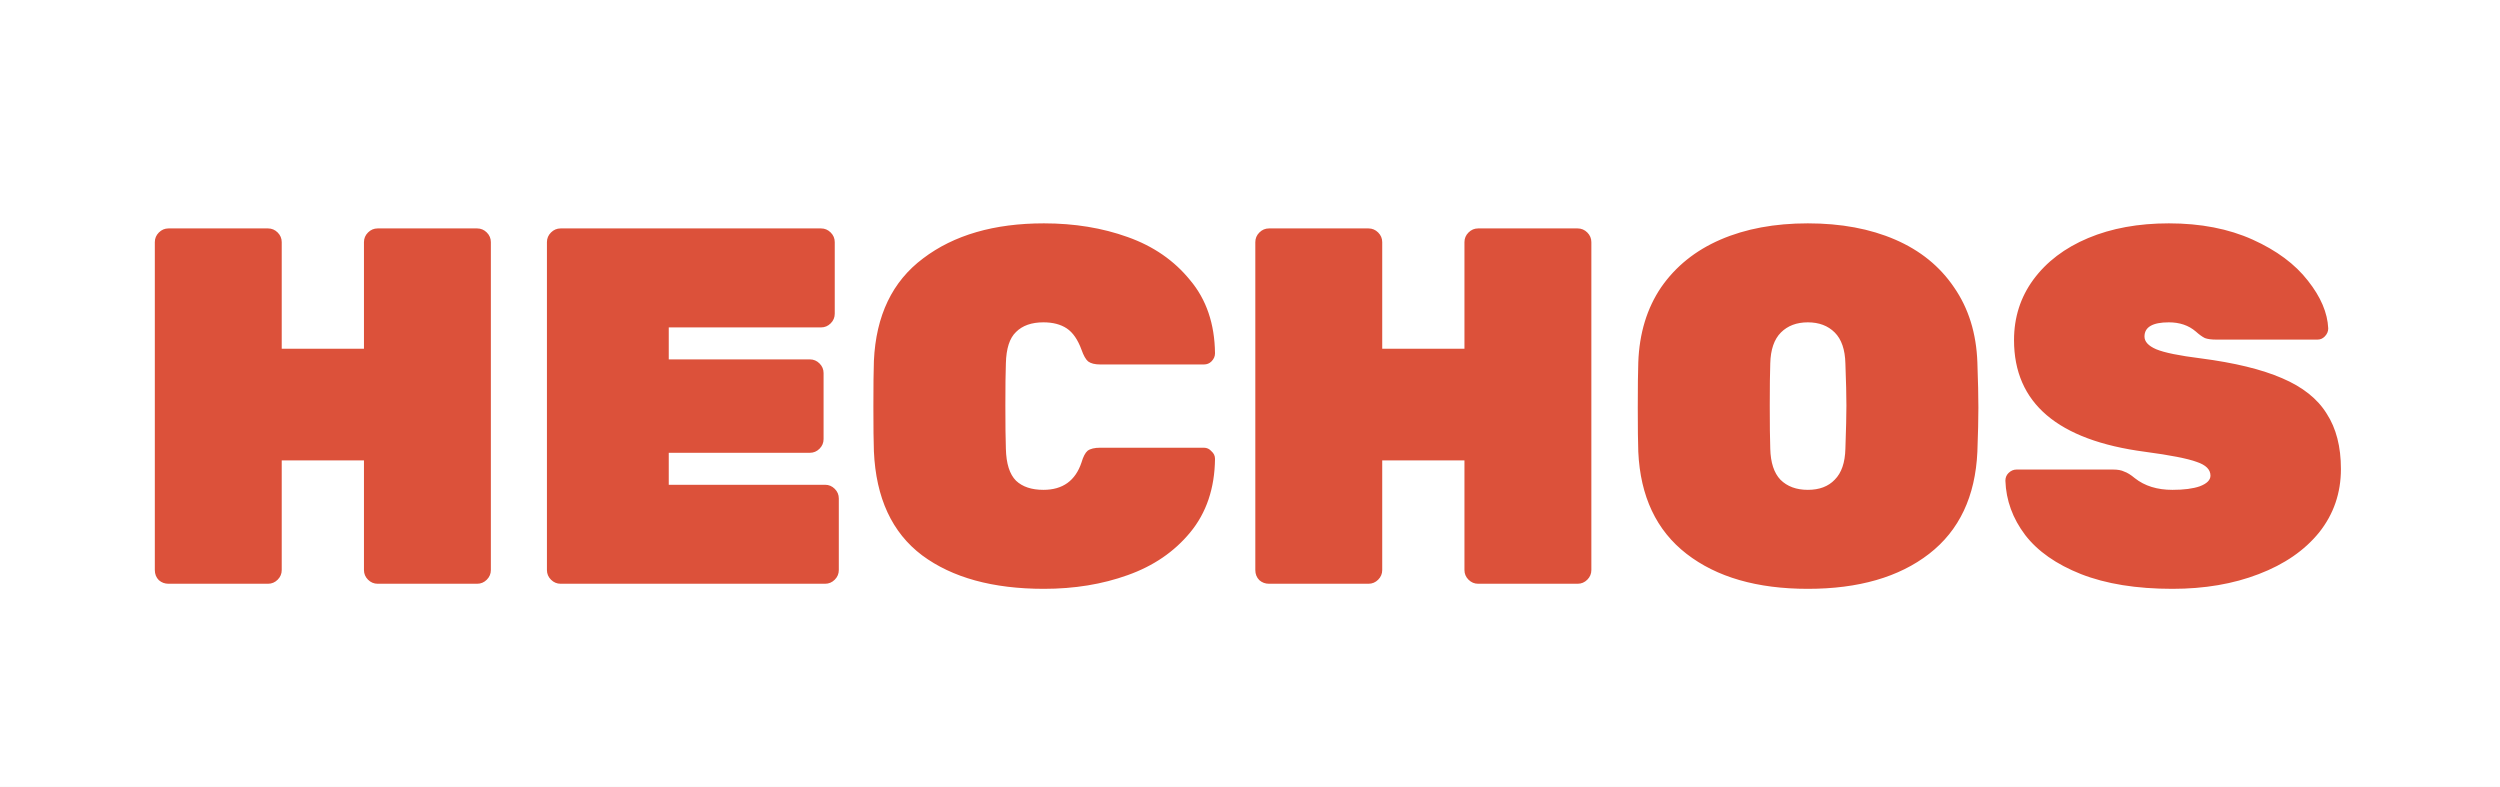
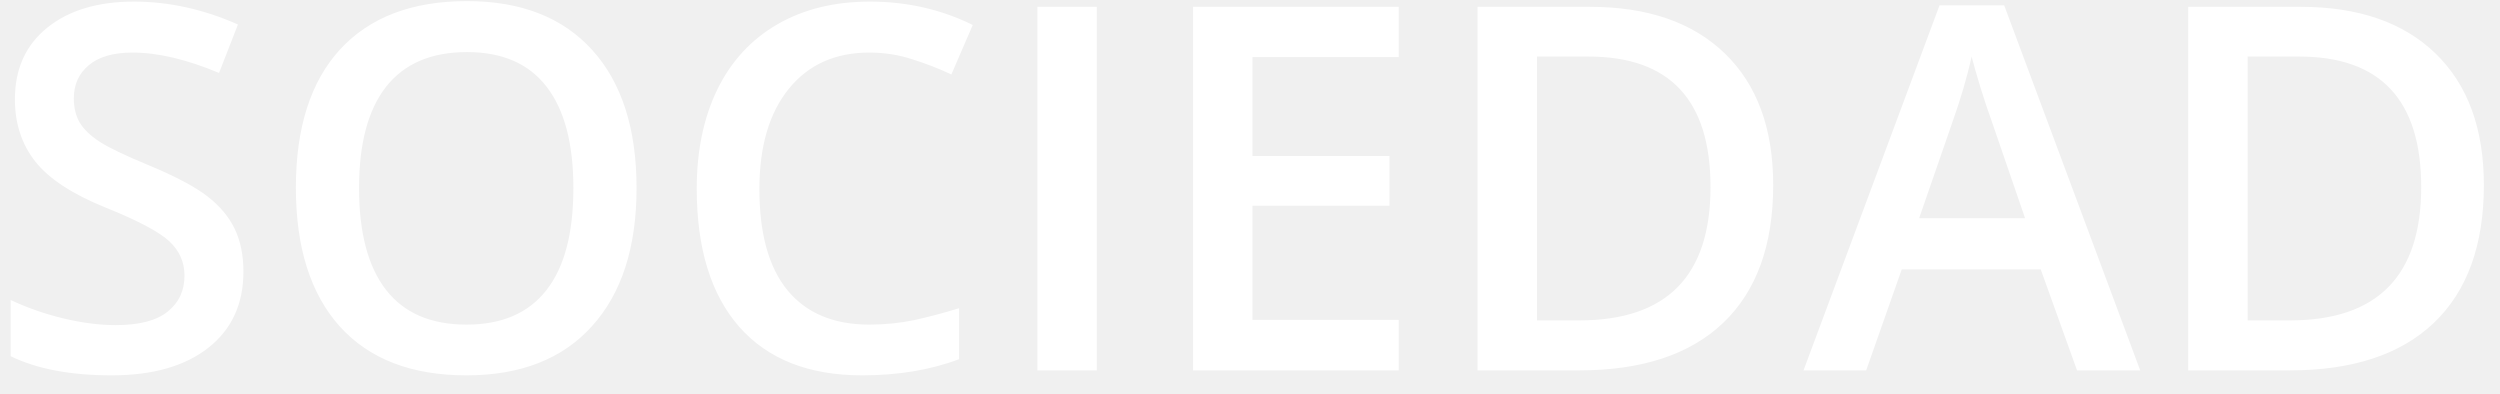
- <svg xmlns="http://www.w3.org/2000/svg" width="197" height="62" viewBox="0 0 197 62" fill="none">
-   <rect width="197" height="62" fill="white" />
-   <path d="M13.28 46C12.987 46 12.733 45.907 12.52 45.72C12.307 45.507 12.2 45.24 12.2 44.92V19.08C12.2 18.787 12.307 18.533 12.52 18.32C12.733 18.107 12.987 18 13.28 18H21.12C21.413 18 21.667 18.107 21.88 18.32C22.093 18.533 22.2 18.787 22.2 19.08V27.48H28.68V19.08C28.68 18.787 28.787 18.533 29 18.32C29.213 18.107 29.467 18 29.76 18H37.6C37.893 18 38.147 18.107 38.36 18.32C38.573 18.533 38.68 18.787 38.68 19.08V44.92C38.68 45.213 38.573 45.467 38.36 45.68C38.147 45.893 37.893 46 37.6 46H29.76C29.467 46 29.213 45.893 29 45.68C28.787 45.467 28.68 45.213 28.68 44.92V36.28H22.2V44.92C22.2 45.213 22.093 45.467 21.88 45.68C21.667 45.893 21.413 46 21.12 46H13.28ZM44.178 46C43.885 46 43.632 45.893 43.418 45.68C43.205 45.467 43.098 45.213 43.098 44.92V19.08C43.098 18.787 43.205 18.533 43.418 18.32C43.632 18.107 43.885 18 44.178 18H64.698C64.992 18 65.245 18.107 65.458 18.32C65.672 18.533 65.778 18.787 65.778 19.08V24.72C65.778 25.013 65.672 25.267 65.458 25.48C65.245 25.693 64.992 25.8 64.698 25.8H52.698V28.32H63.818C64.112 28.32 64.365 28.427 64.578 28.64C64.792 28.853 64.898 29.107 64.898 29.4V34.6C64.898 34.893 64.792 35.147 64.578 35.36C64.365 35.573 64.112 35.68 63.818 35.68H52.698V38.2H65.018C65.312 38.2 65.565 38.307 65.778 38.52C65.992 38.733 66.098 38.987 66.098 39.28V44.92C66.098 45.213 65.992 45.467 65.778 45.68C65.565 45.893 65.312 46 65.018 46H44.178ZM82.263 46.4C78.236 46.4 75.036 45.52 72.663 43.76C70.29 41.973 69.023 39.24 68.863 35.56C68.836 34.84 68.823 33.667 68.823 32.04C68.823 30.387 68.836 29.187 68.863 28.44C69.023 24.867 70.316 22.173 72.743 20.36C75.169 18.52 78.343 17.6 82.263 17.6C84.663 17.6 86.863 17.96 88.863 18.68C90.889 19.4 92.529 20.533 93.783 22.08C95.063 23.6 95.716 25.52 95.743 27.84C95.743 28.08 95.65 28.293 95.463 28.48C95.303 28.64 95.103 28.72 94.863 28.72H86.703C86.276 28.72 85.956 28.64 85.743 28.48C85.556 28.32 85.383 28.013 85.223 27.56C84.93 26.76 84.543 26.2 84.063 25.88C83.583 25.56 82.969 25.4 82.223 25.4C81.29 25.4 80.57 25.653 80.063 26.16C79.556 26.64 79.29 27.467 79.263 28.64C79.236 29.36 79.223 30.467 79.223 31.96C79.223 33.453 79.236 34.587 79.263 35.36C79.29 36.533 79.556 37.373 80.063 37.88C80.57 38.36 81.29 38.6 82.223 38.6C83.743 38.6 84.743 37.88 85.223 36.44C85.356 35.987 85.516 35.68 85.703 35.52C85.916 35.36 86.249 35.28 86.703 35.28H94.863C95.103 35.28 95.303 35.373 95.463 35.56C95.65 35.72 95.743 35.92 95.743 36.16C95.716 38.48 95.063 40.413 93.783 41.96C92.529 43.48 90.889 44.6 88.863 45.32C86.863 46.04 84.663 46.4 82.263 46.4ZM99.999 46C99.705 46 99.452 45.907 99.239 45.72C99.025 45.507 98.919 45.24 98.919 44.92V19.08C98.919 18.787 99.025 18.533 99.239 18.32C99.452 18.107 99.705 18 99.999 18H107.839C108.132 18 108.385 18.107 108.599 18.32C108.812 18.533 108.919 18.787 108.919 19.08V27.48H115.399V19.08C115.399 18.787 115.505 18.533 115.719 18.32C115.932 18.107 116.185 18 116.479 18H124.319C124.612 18 124.865 18.107 125.079 18.32C125.292 18.533 125.399 18.787 125.399 19.08V44.92C125.399 45.213 125.292 45.467 125.079 45.68C124.865 45.893 124.612 46 124.319 46H116.479C116.185 46 115.932 45.893 115.719 45.68C115.505 45.467 115.399 45.213 115.399 44.92V36.28H108.919V44.92C108.919 45.213 108.812 45.467 108.599 45.68C108.385 45.893 108.132 46 107.839 46H99.999ZM142.457 46.4C138.457 46.4 135.271 45.48 132.897 43.64C130.524 41.8 129.257 39.12 129.097 35.6C129.071 34.88 129.057 33.72 129.057 32.12C129.057 30.493 129.071 29.307 129.097 28.56C129.177 26.267 129.777 24.293 130.897 22.64C132.044 20.987 133.604 19.733 135.577 18.88C137.551 18.027 139.844 17.6 142.457 17.6C145.071 17.6 147.364 18.027 149.337 18.88C151.311 19.733 152.857 20.987 153.977 22.64C155.124 24.293 155.737 26.267 155.817 28.56C155.871 30.053 155.897 31.24 155.897 32.12C155.897 33 155.871 34.16 155.817 35.6C155.657 39.12 154.391 41.8 152.017 43.64C149.644 45.48 146.457 46.4 142.457 46.4ZM142.457 38.6C143.364 38.6 144.071 38.333 144.577 37.8C145.111 37.267 145.391 36.453 145.417 35.36C145.471 33.813 145.497 32.68 145.497 31.96C145.497 31.187 145.471 30.08 145.417 28.64C145.391 27.547 145.111 26.733 144.577 26.2C144.044 25.667 143.337 25.4 142.457 25.4C141.577 25.4 140.871 25.667 140.337 26.2C139.804 26.733 139.524 27.547 139.497 28.64C139.471 29.36 139.457 30.467 139.457 31.96C139.457 33.453 139.471 34.587 139.497 35.36C139.524 36.453 139.791 37.267 140.297 37.8C140.831 38.333 141.551 38.6 142.457 38.6ZM171.185 46.4C168.358 46.4 165.958 46.013 163.985 45.24C162.038 44.467 160.571 43.44 159.585 42.16C158.598 40.853 158.078 39.427 158.025 37.88C158.025 37.64 158.105 37.44 158.265 37.28C158.451 37.093 158.665 37 158.905 37H166.505C166.878 37 167.171 37.053 167.385 37.16C167.625 37.24 167.905 37.413 168.225 37.68C168.998 38.293 169.985 38.6 171.185 38.6C172.091 38.6 172.811 38.507 173.345 38.32C173.905 38.107 174.185 37.827 174.185 37.48C174.185 37 173.825 36.64 173.105 36.4C172.385 36.133 171.025 35.867 169.025 35.6C162.145 34.693 158.705 31.76 158.705 26.8C158.705 25.013 159.211 23.427 160.225 22.04C161.265 20.627 162.705 19.533 164.545 18.76C166.385 17.987 168.505 17.6 170.905 17.6C173.411 17.6 175.611 18.027 177.505 18.88C179.398 19.733 180.851 20.813 181.865 22.12C182.878 23.4 183.411 24.653 183.465 25.88C183.465 26.12 183.371 26.333 183.185 26.52C183.025 26.68 182.838 26.76 182.625 26.76H174.625C174.251 26.76 173.958 26.72 173.745 26.64C173.531 26.533 173.291 26.36 173.025 26.12C172.465 25.64 171.758 25.4 170.905 25.4C169.625 25.4 168.985 25.773 168.985 26.52C168.985 26.92 169.291 27.253 169.905 27.52C170.545 27.787 171.718 28.027 173.425 28.24C176.091 28.587 178.225 29.107 179.825 29.8C181.451 30.493 182.625 31.427 183.345 32.6C184.091 33.747 184.465 35.2 184.465 36.96C184.465 38.853 183.891 40.52 182.745 41.96C181.598 43.373 180.011 44.467 177.985 45.24C175.985 46.013 173.718 46.4 171.185 46.4Z" fill="#DC513A" />
+ <svg xmlns="http://www.w3.org/2000/svg" width="108" height="17" viewBox="0 0 108 17" fill="none">
+   <path d="M10.516 11.735C10.516 13.132 10.011 14.227 9.001 15.023C7.991 15.817 6.598 16.215 4.822 16.215C3.046 16.215 1.592 15.939 0.461 15.388V12.96C1.177 13.296 1.936 13.562 2.738 13.755C3.548 13.948 4.299 14.045 4.994 14.045C6.011 14.045 6.759 13.852 7.239 13.465C7.726 13.078 7.97 12.559 7.97 11.907C7.97 11.32 7.748 10.822 7.304 10.414C6.86 10.006 5.943 9.522 4.554 8.964C3.121 8.384 2.112 7.721 1.524 6.977C0.937 6.232 0.644 5.337 0.644 4.291C0.644 2.98 1.109 1.949 2.04 1.197C2.971 0.445 4.221 0.069 5.789 0.069C7.293 0.069 8.79 0.399 10.279 1.058L9.463 3.152C8.066 2.565 6.82 2.271 5.725 2.271C4.894 2.271 4.264 2.454 3.834 2.819C3.404 3.177 3.189 3.654 3.189 4.248C3.189 4.656 3.275 5.007 3.447 5.301C3.619 5.587 3.902 5.859 4.296 6.117C4.69 6.375 5.399 6.715 6.423 7.138C7.576 7.618 8.421 8.065 8.958 8.48C9.495 8.896 9.889 9.365 10.14 9.888C10.39 10.411 10.516 11.026 10.516 11.735ZM27.499 8.126C27.499 10.683 26.858 12.67 25.576 14.088C24.301 15.506 22.493 16.215 20.151 16.215C17.781 16.215 15.958 15.513 14.684 14.109C13.416 12.699 12.782 10.697 12.782 8.104C12.782 5.512 13.42 3.521 14.694 2.132C15.976 0.743 17.802 0.048 20.173 0.048C22.508 0.048 24.312 0.753 25.587 2.164C26.862 3.575 27.499 5.562 27.499 8.126ZM15.511 8.126C15.511 10.06 15.901 11.528 16.682 12.53C17.462 13.526 18.619 14.023 20.151 14.023C21.677 14.023 22.826 13.529 23.6 12.541C24.38 11.553 24.77 10.081 24.77 8.126C24.77 6.2 24.384 4.739 23.61 3.743C22.844 2.748 21.698 2.25 20.173 2.25C18.633 2.25 17.469 2.748 16.682 3.743C15.901 4.739 15.511 6.2 15.511 8.126ZM37.554 2.271C36.078 2.271 34.918 2.794 34.073 3.84C33.228 4.885 32.806 6.328 32.806 8.169C32.806 10.095 33.21 11.553 34.02 12.541C34.836 13.529 36.014 14.023 37.554 14.023C38.22 14.023 38.864 13.959 39.487 13.83C40.11 13.694 40.758 13.522 41.432 13.315V15.517C40.2 15.982 38.803 16.215 37.242 16.215C34.943 16.215 33.178 15.52 31.946 14.131C30.715 12.734 30.099 10.74 30.099 8.147C30.099 6.515 30.396 5.086 30.99 3.861C31.592 2.637 32.458 1.699 33.59 1.047C34.721 0.395 36.05 0.069 37.575 0.069C39.179 0.069 40.662 0.406 42.023 1.079L41.099 3.217C40.569 2.966 40.007 2.748 39.412 2.562C38.825 2.368 38.205 2.271 37.554 2.271ZM44.815 16V0.295H47.383V16H44.815ZM60.424 16H51.54V0.295H60.424V2.465H54.107V6.74H60.026V8.889H54.107V13.819H60.424V16ZM76.602 7.997C76.602 10.589 75.882 12.573 74.442 13.948C73.003 15.316 70.93 16 68.223 16H63.829V0.295H68.685C71.184 0.295 73.128 0.968 74.518 2.314C75.907 3.661 76.602 5.555 76.602 7.997ZM73.894 8.083C73.894 4.323 72.136 2.443 68.62 2.443H66.397V13.841H68.223C72.004 13.841 73.894 11.921 73.894 8.083ZM89.728 16L88.16 11.639H82.155L80.619 16H77.912L83.788 0.23H86.581L92.457 16H89.728ZM87.483 9.426L86.012 5.15C85.904 4.864 85.754 4.413 85.561 3.797C85.374 3.181 85.245 2.73 85.174 2.443C84.981 3.324 84.698 4.287 84.325 5.333L82.907 9.426H87.483ZM107.303 7.997C107.303 10.589 106.583 12.573 105.144 13.948C103.704 15.316 101.631 16 98.924 16H94.53V0.295H99.386C101.885 0.295 103.829 0.968 105.219 2.314C106.608 3.661 107.303 5.555 107.303 7.997ZM104.596 8.083C104.596 4.323 102.838 2.443 99.321 2.443H97.098V13.841H98.924C102.705 13.841 104.596 11.921 104.596 8.083Z" fill="white" />
</svg>
